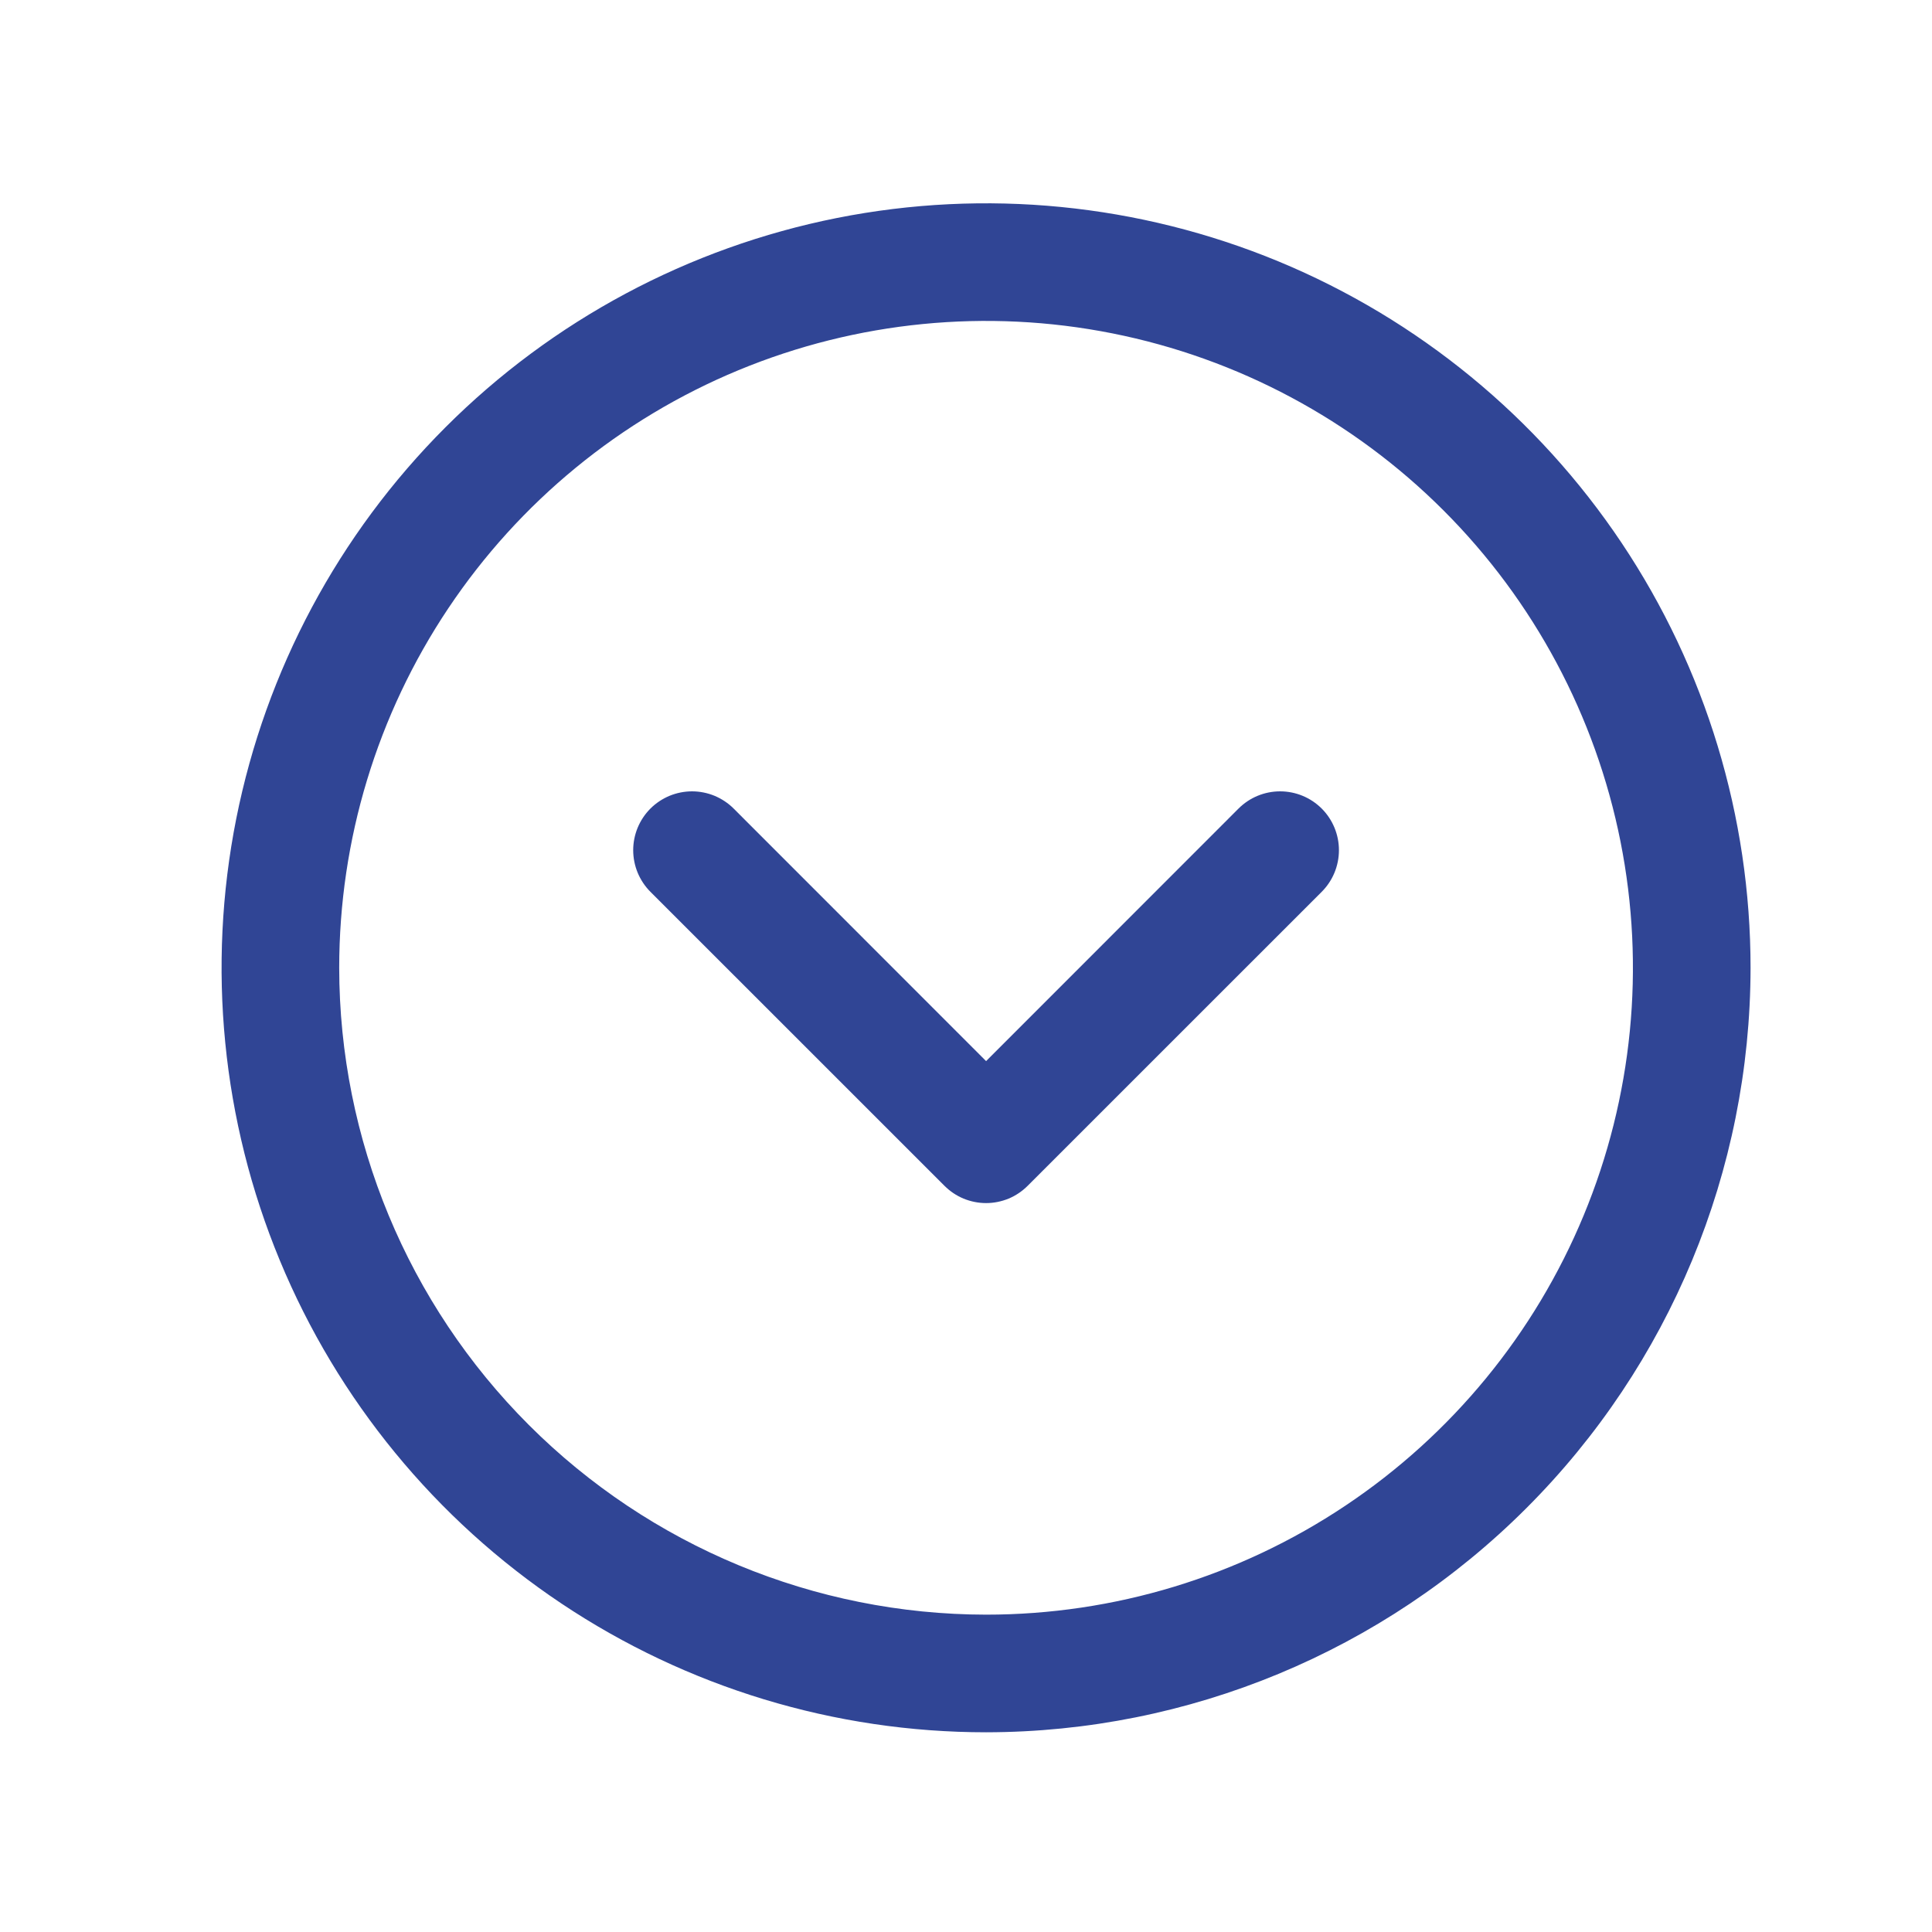
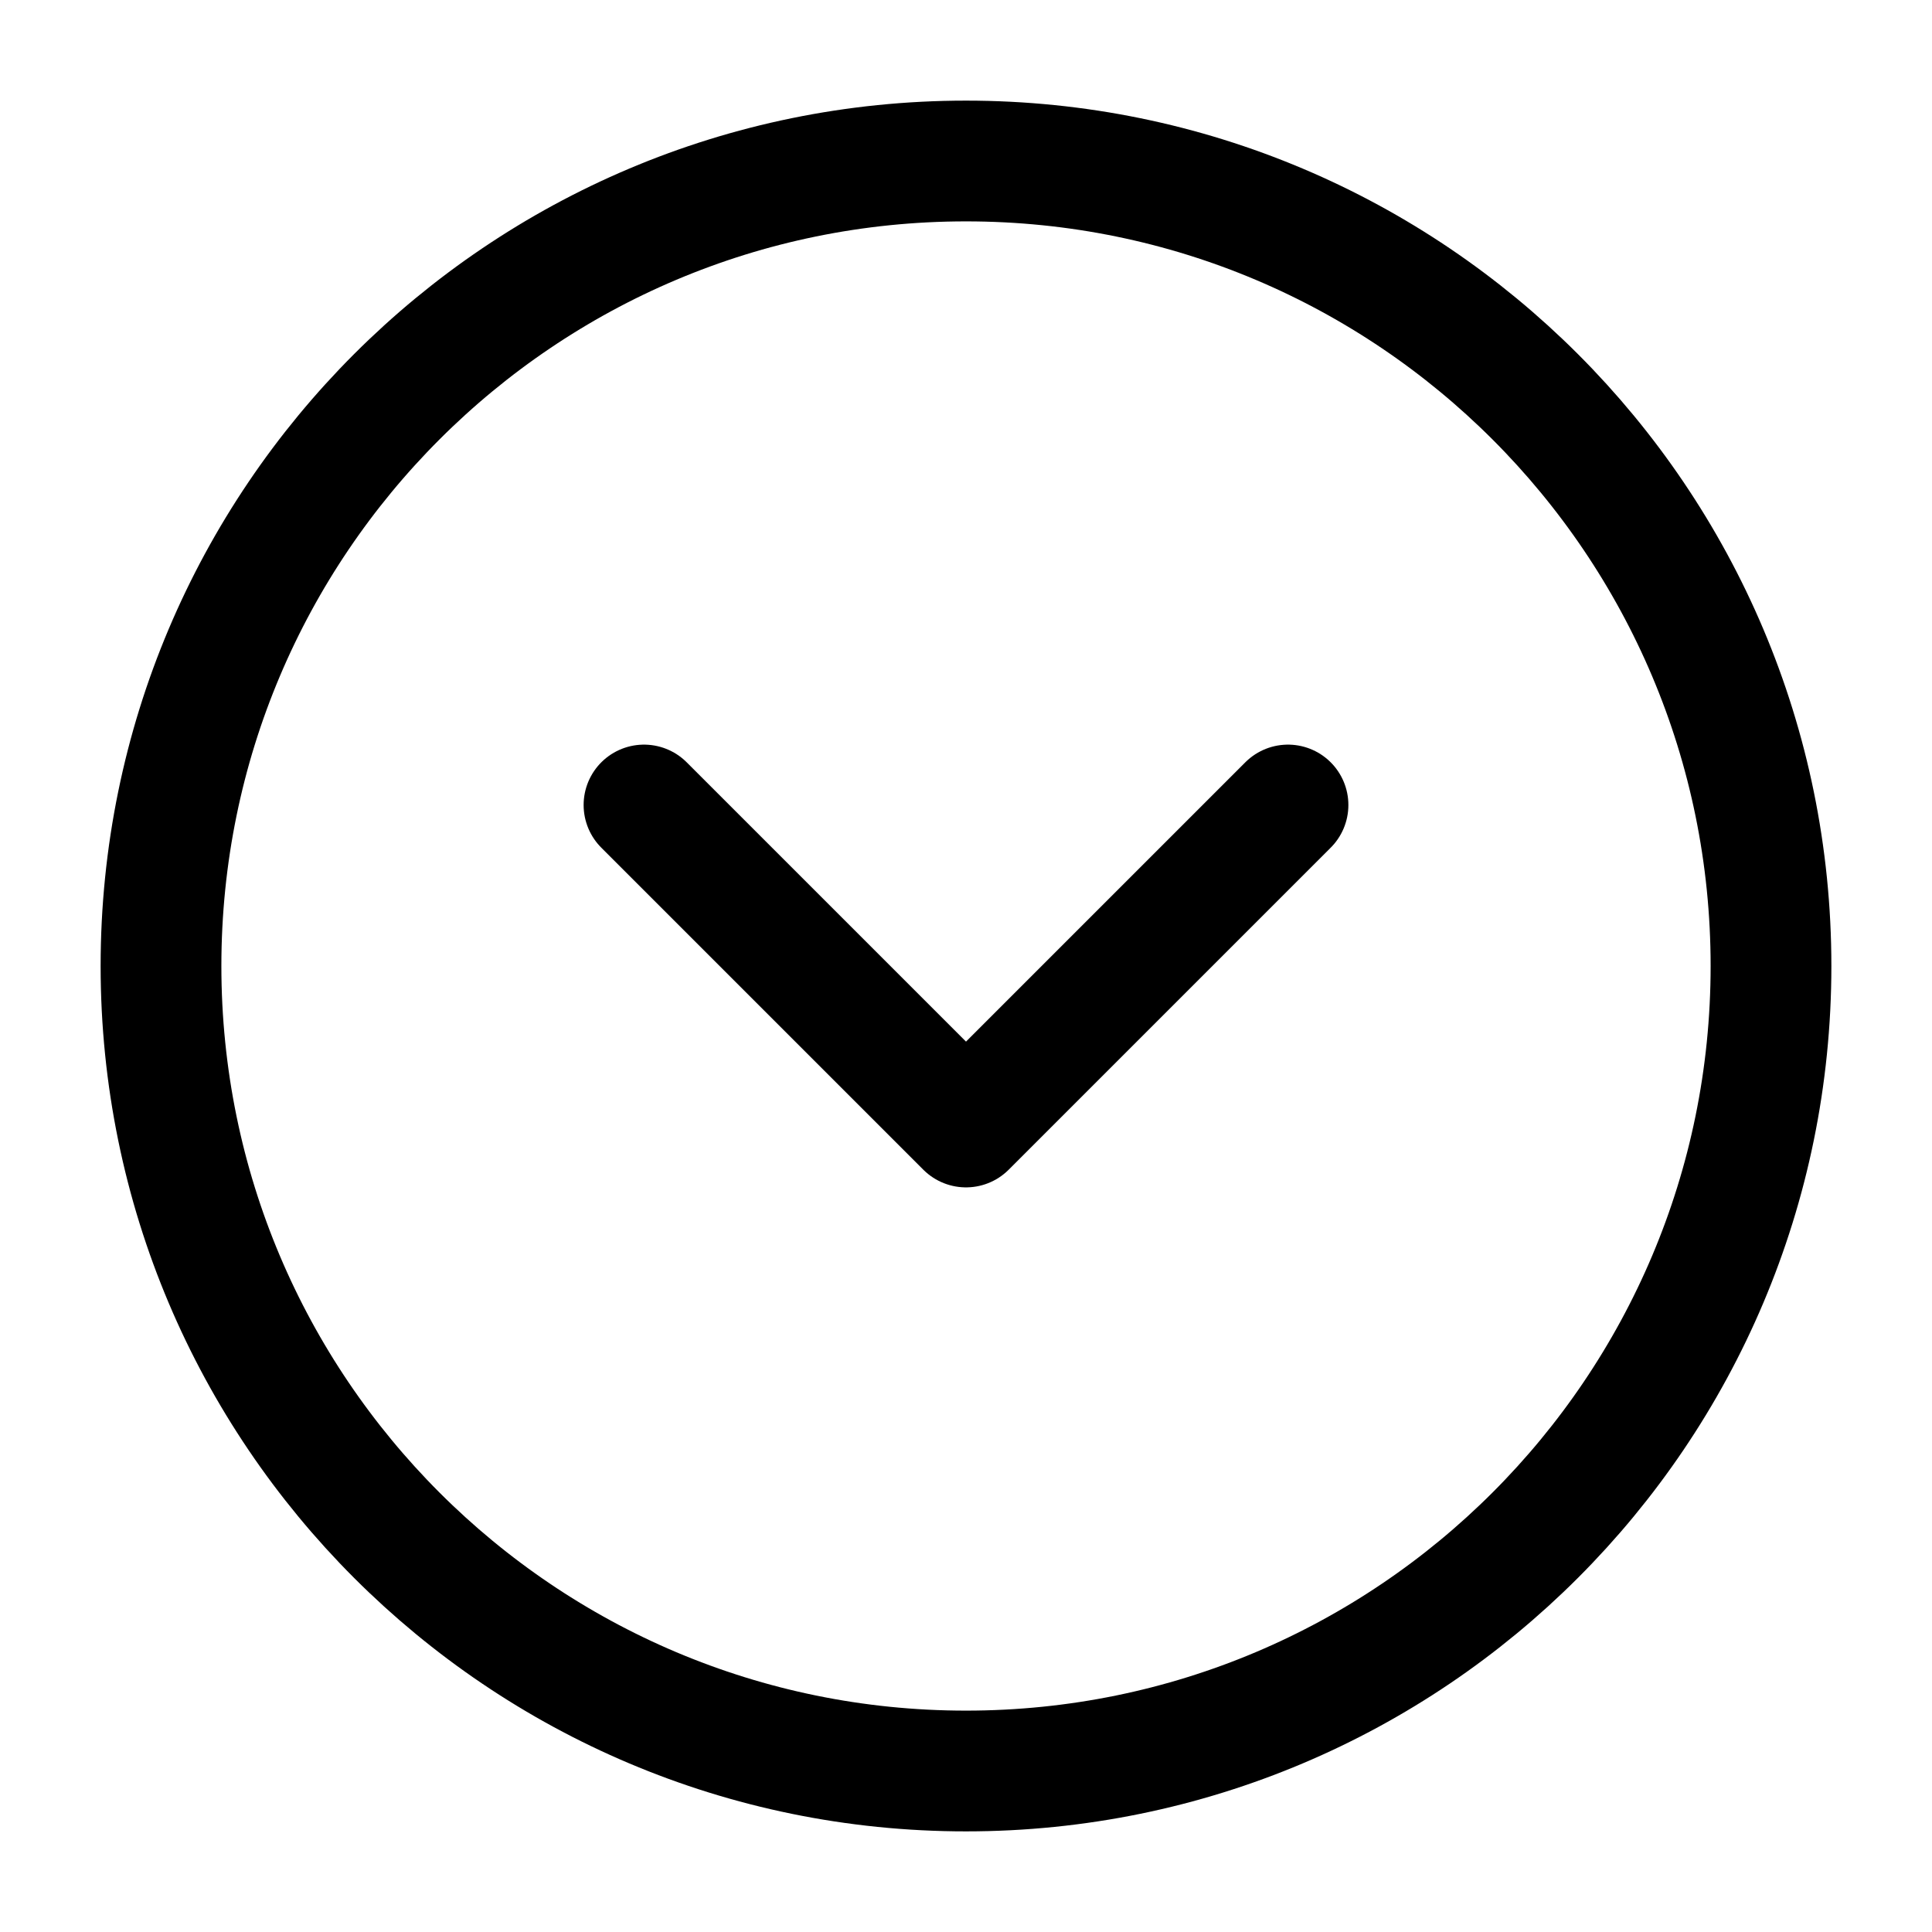
- <svg xmlns="http://www.w3.org/2000/svg" class="color-change" width="35" height="35" viewBox="0 0 35 35" fill="none">
-   <path d="M31.713 17.533C31.713 14.793 30.901 12.116 29.379 9.838C27.857 7.561 25.694 5.786 23.164 4.737C20.633 3.689 17.848 3.415 15.162 3.949C12.475 4.484 10.008 5.803 8.071 7.74C6.134 9.677 4.815 12.144 4.28 14.831C3.746 17.517 4.02 20.302 5.069 22.833C6.117 25.363 7.892 27.526 10.169 29.048C12.447 30.57 15.124 31.382 17.864 31.382C21.536 31.378 25.056 29.918 27.652 27.321C30.249 24.725 31.709 21.205 31.713 17.533ZM6.145 17.533C6.145 15.215 6.832 12.949 8.12 11.022C9.408 9.095 11.238 7.593 13.379 6.706C15.521 5.819 17.877 5.587 20.15 6.039C22.423 6.491 24.511 7.607 26.15 9.246C27.789 10.885 28.905 12.973 29.357 15.246C29.809 17.52 29.577 19.876 28.69 22.017C27.803 24.159 26.301 25.989 24.374 27.276C22.447 28.564 20.181 29.251 17.864 29.251C14.757 29.248 11.778 28.012 9.581 25.815C7.384 23.618 6.148 20.64 6.145 17.533ZM18.617 21.482C18.518 21.581 18.401 21.66 18.272 21.714C18.142 21.767 18.004 21.795 17.864 21.795C17.724 21.795 17.585 21.767 17.456 21.714C17.326 21.66 17.209 21.581 17.11 21.482L11.783 16.156C11.684 16.057 11.606 15.939 11.552 15.81C11.499 15.681 11.471 15.542 11.471 15.402C11.471 15.262 11.499 15.123 11.552 14.994C11.606 14.865 11.684 14.747 11.783 14.648C11.882 14.549 12 14.471 12.129 14.417C12.258 14.364 12.397 14.336 12.537 14.336C12.677 14.336 12.816 14.364 12.945 14.417C13.074 14.471 13.192 14.549 13.291 14.648L17.864 19.223L22.437 14.648C22.637 14.448 22.908 14.336 23.19 14.336C23.473 14.336 23.744 14.448 23.944 14.648C24.144 14.848 24.256 15.119 24.256 15.402C24.256 15.685 24.144 15.956 23.944 16.156L18.617 21.482Z" fill="#304595" />
+ <svg xmlns="http://www.w3.org/2000/svg" viewBox="0 0 24 24" fill="none">
+   <circle cx="12" cy="12" r="10" stroke="currentColor" stroke-width="1.5" />
+   <path d="M8 10L12 14L16 10" stroke="currentColor" stroke-width="1.5" stroke-linecap="round" stroke-linejoin="round">
+     <animate attributeName="stroke-dasharray" from="0 24" to="24 24" dur="1s" begin="buttonHover.mouseover" fill="freeze" />
+     <animate attributeName="stroke-dasharray" from="24 24" to="0 24" dur="1s" begin="buttonHover.mouseout" fill="freeze" />
+   </path>
</svg>
